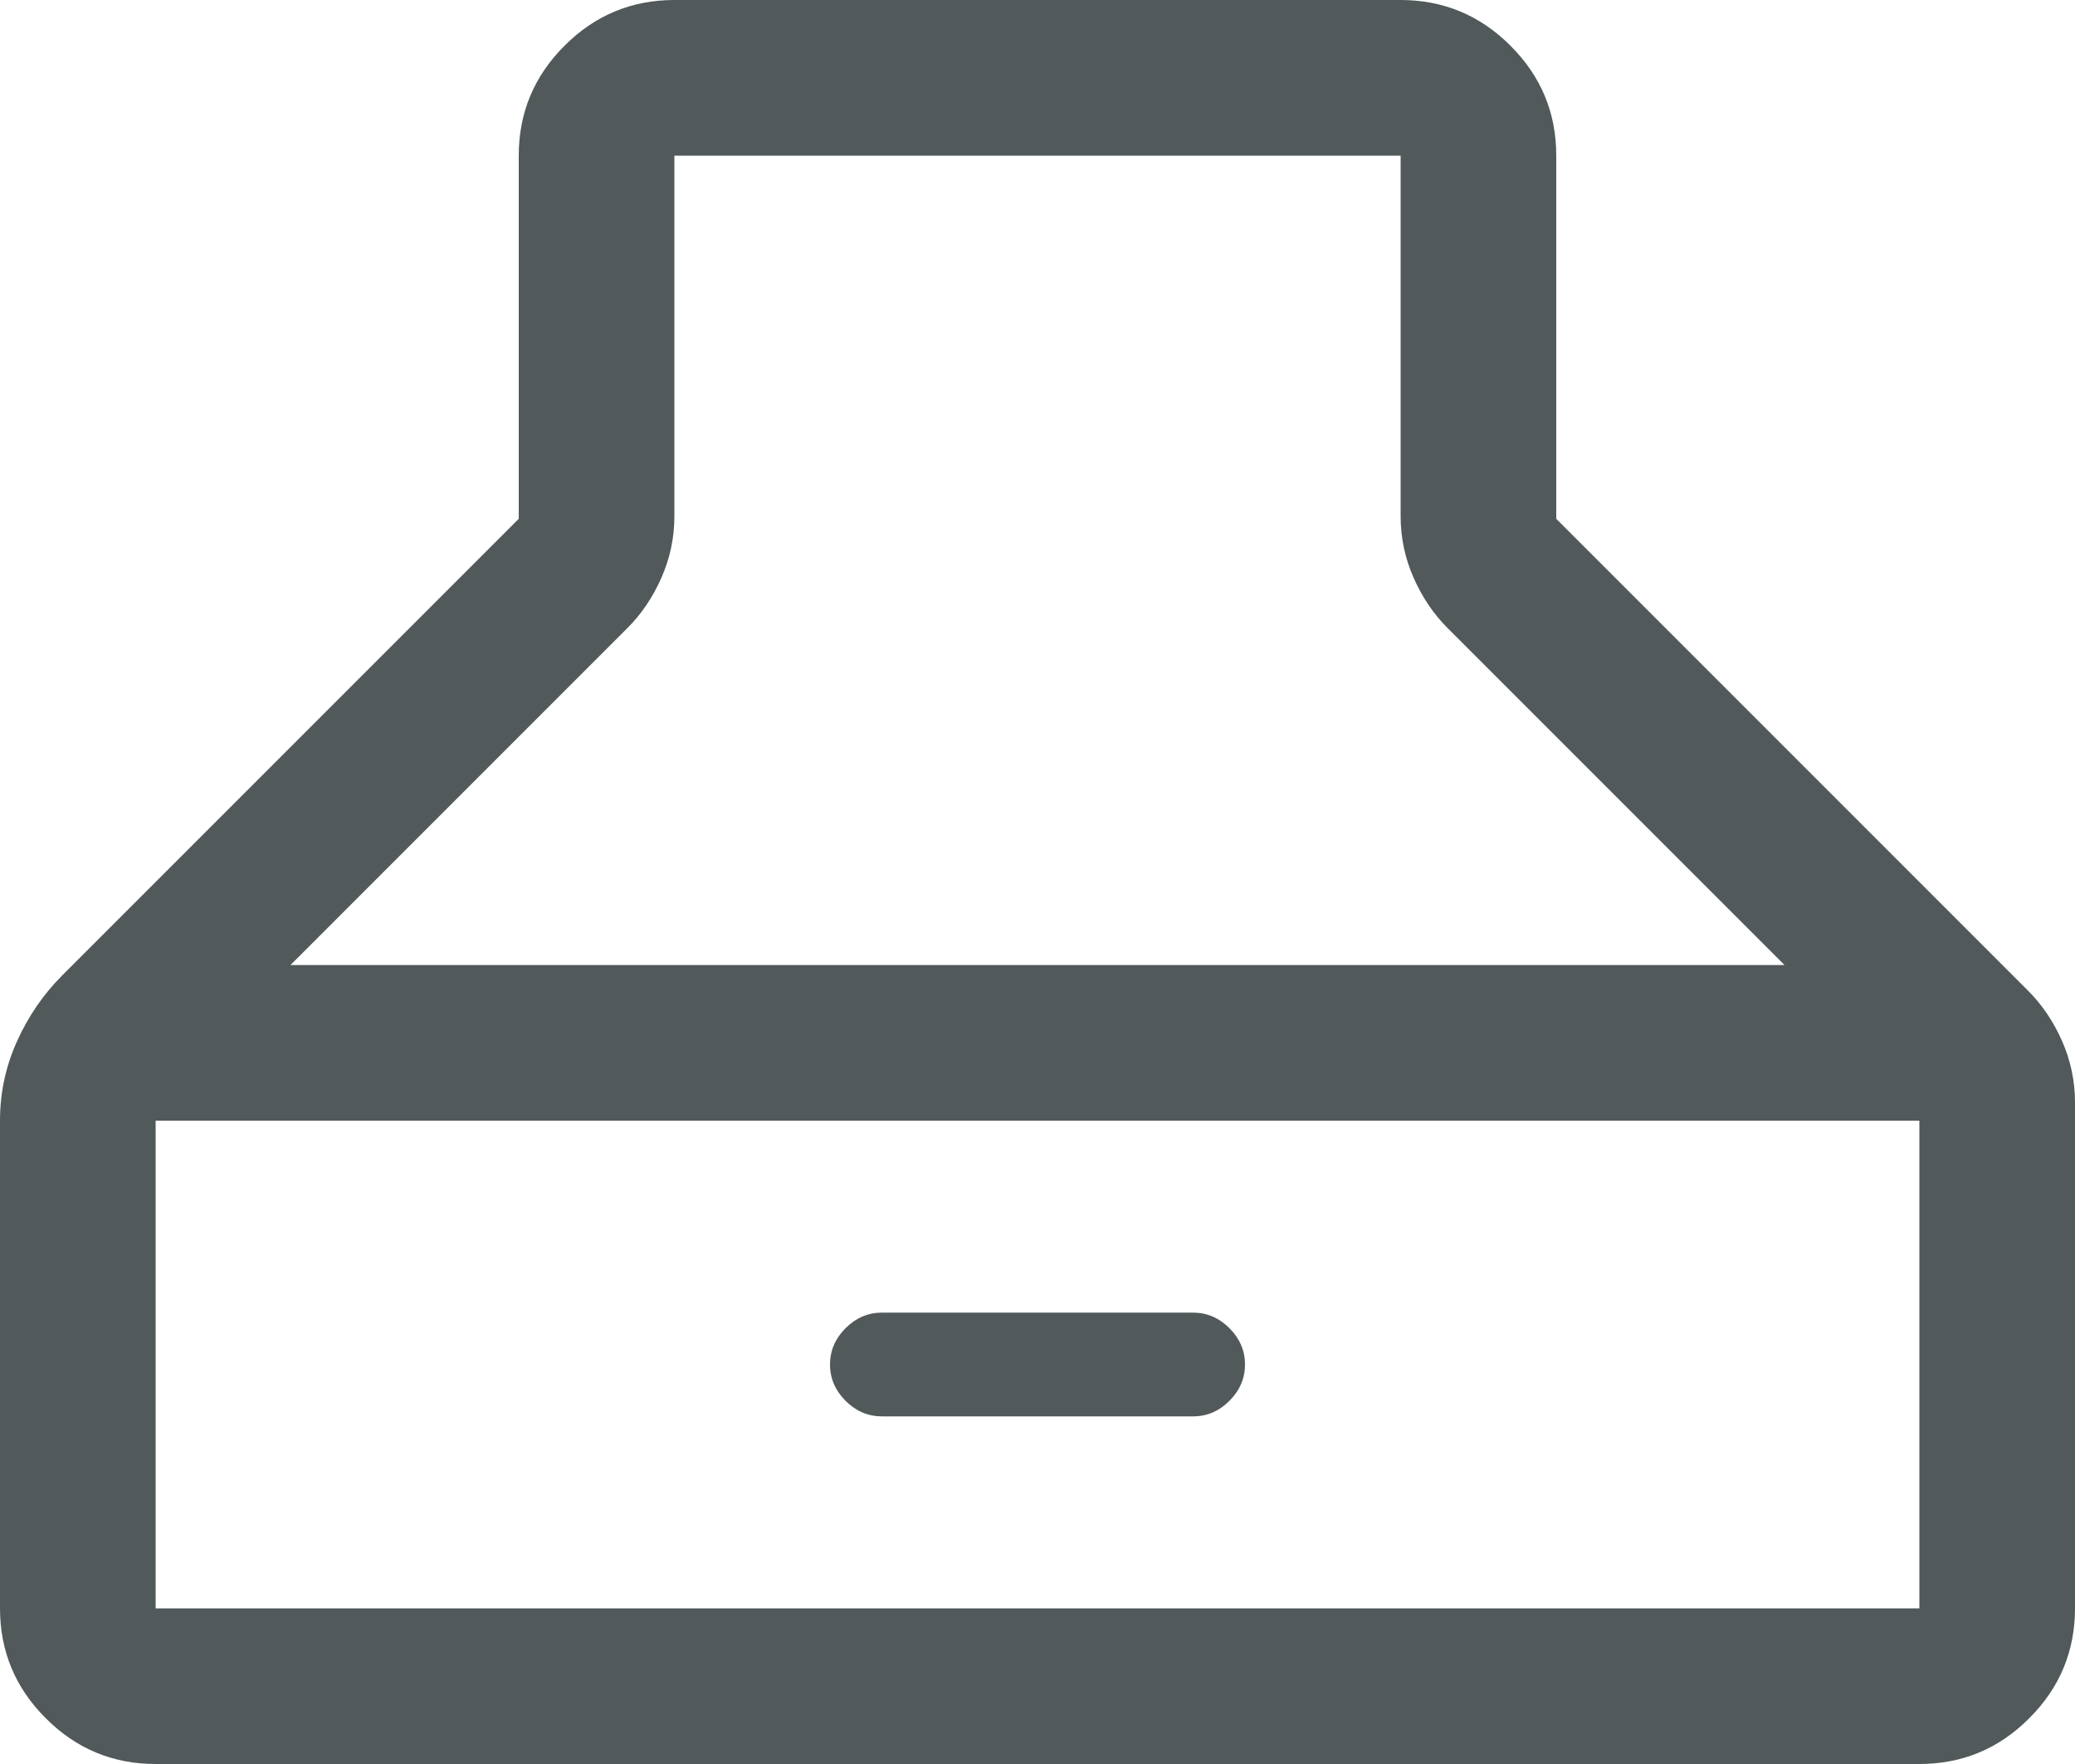
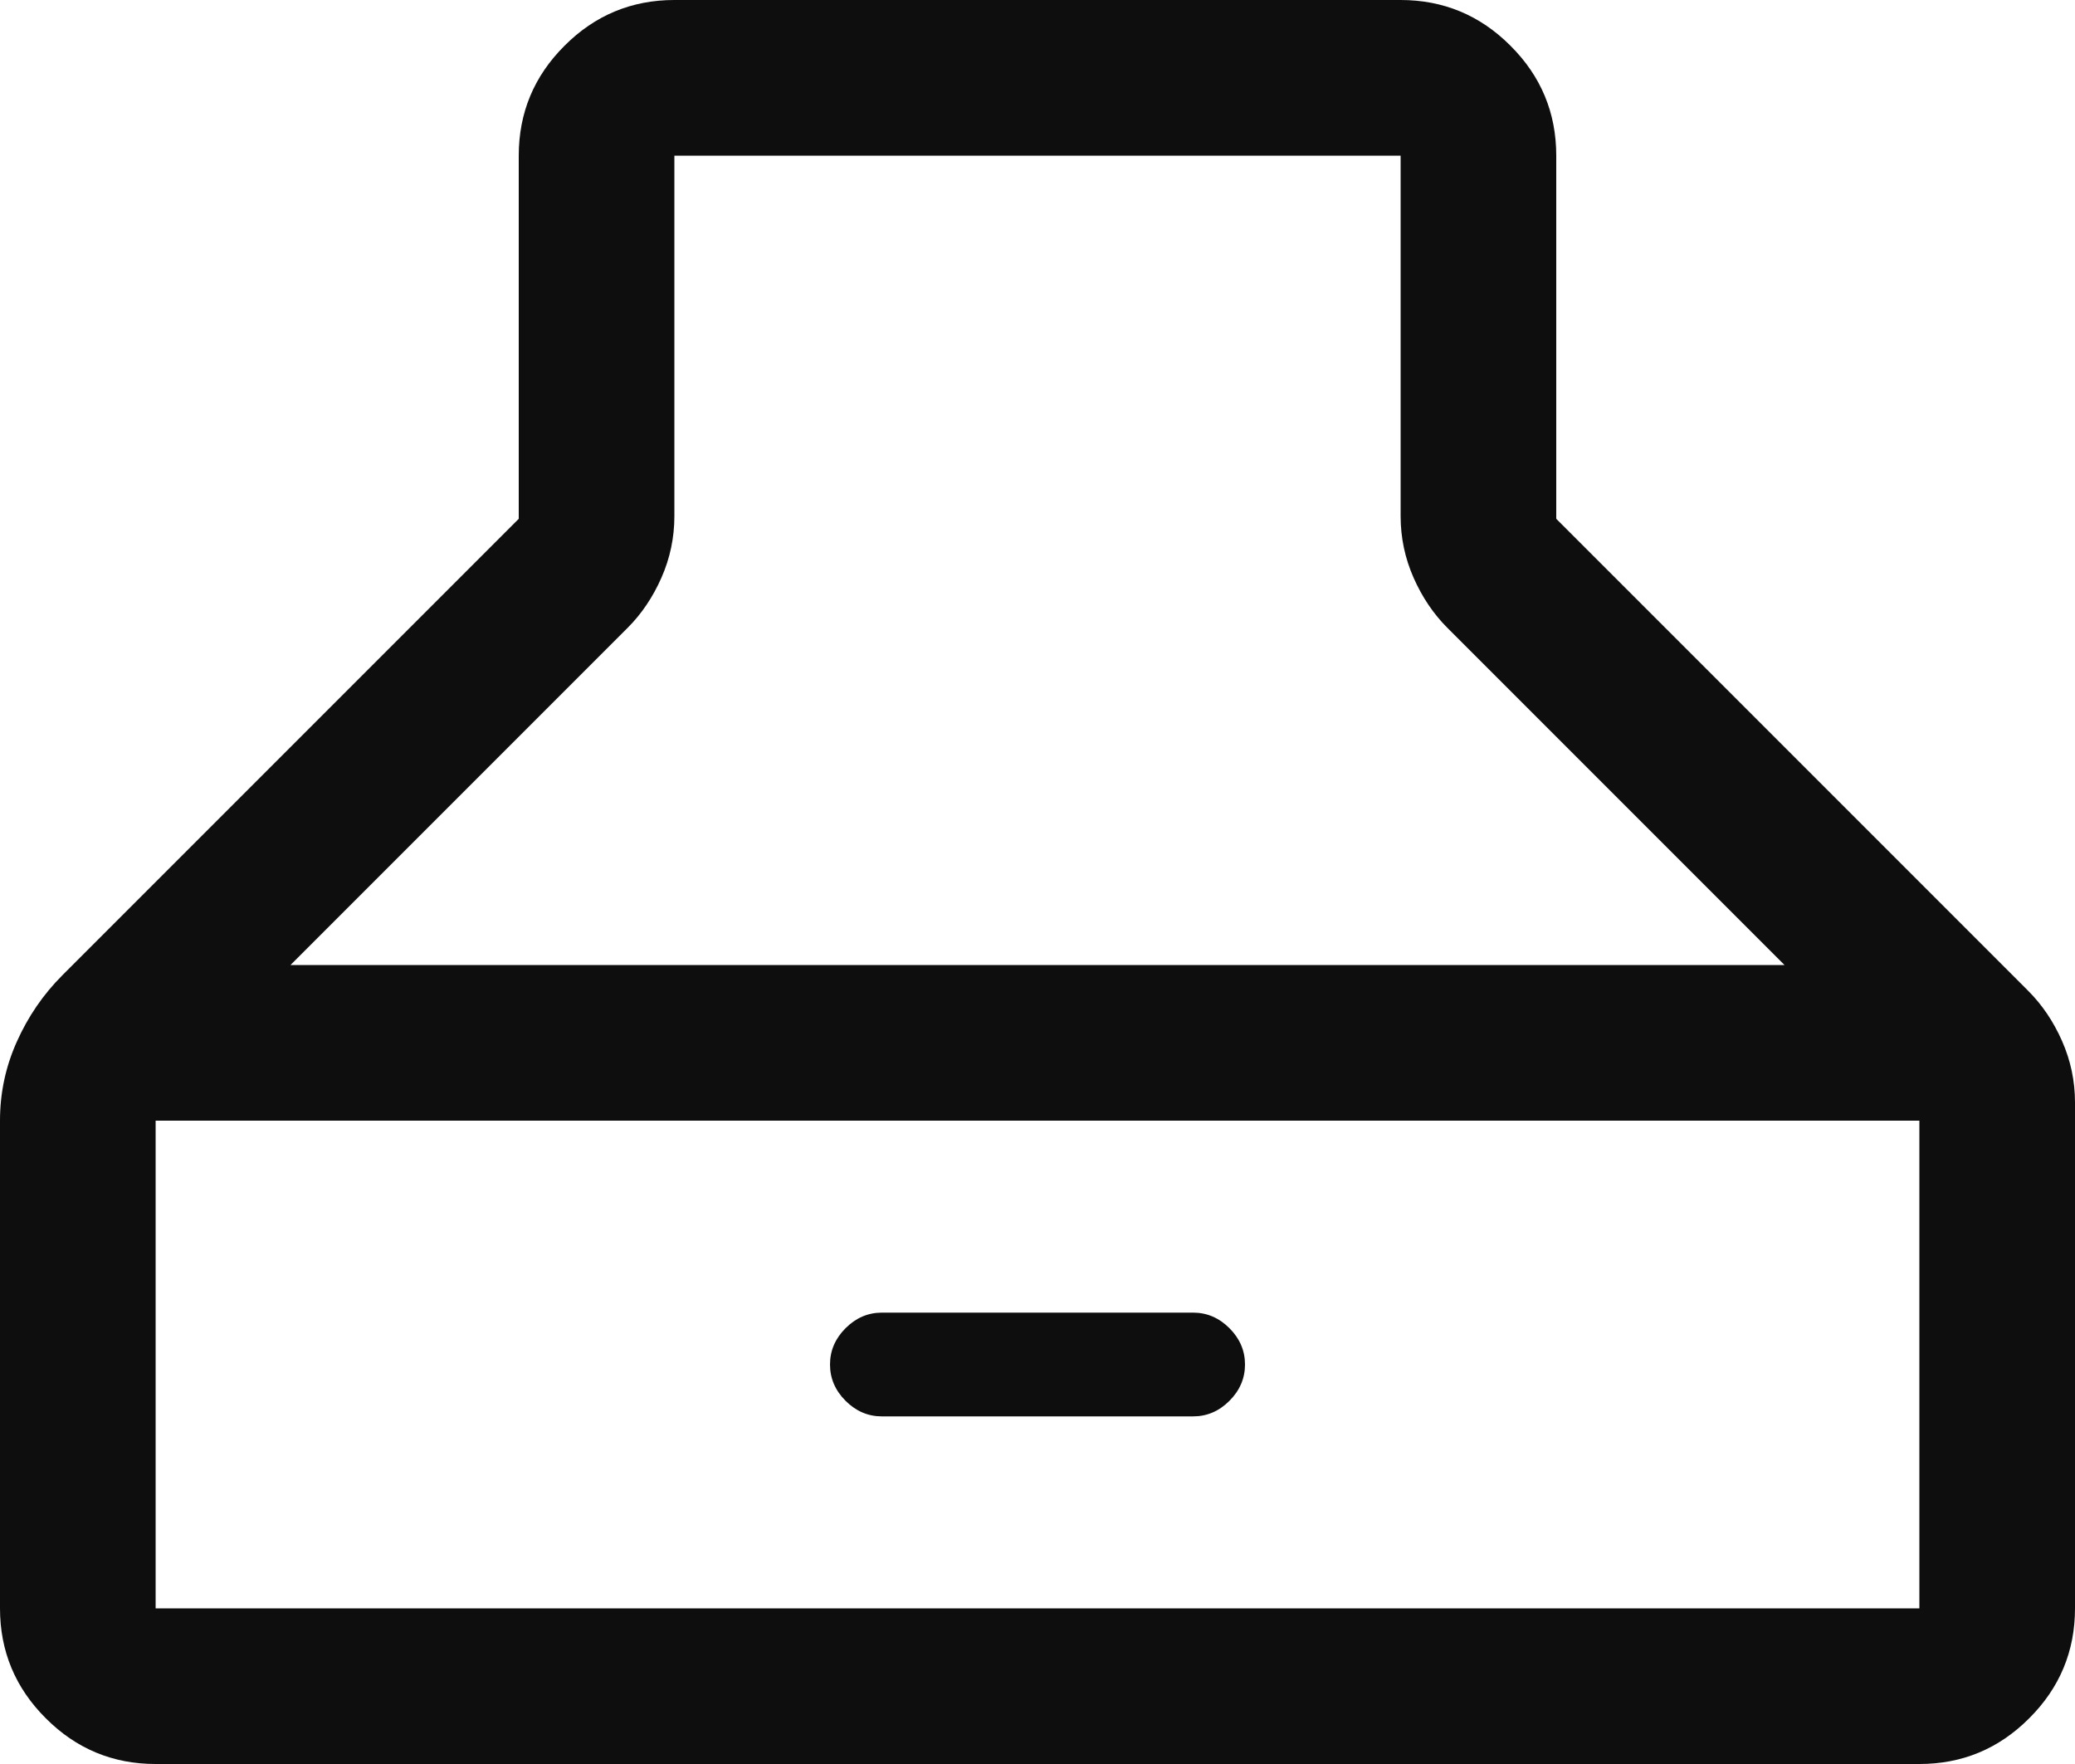
<svg xmlns="http://www.w3.org/2000/svg" width="20" height="17" viewBox="0 0 20 17" fill="none">
-   <path d="M1.5 17C1.087 17 0.734 16.853 0.441 16.559C0.147 16.266 0 15.912 0 15.5V10.8C0 10.533 0.054 10.279 0.163 10.037C0.271 9.796 0.417 9.583 0.6 9.4L5 5V1.5C5 1.087 5.147 0.734 5.441 0.441C5.734 0.147 6.088 0 6.5 0H13.5C13.912 0 14.266 0.147 14.559 0.441C14.853 0.734 15 1.087 15 1.5V5L19.55 9.55C19.683 9.683 19.792 9.844 19.875 10.032C19.958 10.22 20 10.418 20 10.625V15.5C20 15.912 19.853 16.266 19.559 16.559C19.266 16.853 18.913 17 18.5 17H1.5ZM10 1.5H6.5V4.975C6.5 5.182 6.458 5.38 6.375 5.568C6.292 5.756 6.183 5.917 6.05 6.05L2.8 9.3H17.2L13.95 6.05C13.817 5.917 13.708 5.756 13.625 5.568C13.542 5.38 13.5 5.182 13.5 4.975V1.5H10ZM1.5 15.5H18.5V10.8H1.5V15.5ZM8.5 13.65C8.367 13.65 8.25 13.6 8.15 13.5C8.05 13.4 8 13.283 8 13.15C8 13.017 8.05 12.9 8.15 12.8C8.25 12.7 8.367 12.65 8.5 12.65H11.5C11.633 12.65 11.75 12.7 11.85 12.8C11.95 12.9 12 13.017 12 13.15C12 13.283 11.95 13.4 11.85 13.5C11.75 13.6 11.633 13.65 11.5 13.65H8.5Z" fill="#51595A" />
+   <path d="M1.5 17C1.087 17 0.734 16.853 0.441 16.559C0.147 16.266 0 15.912 0 15.5V10.8C0 10.533 0.054 10.279 0.163 10.037C0.271 9.796 0.417 9.583 0.6 9.4L5 5V1.5C5 1.087 5.147 0.734 5.441 0.441C5.734 0.147 6.088 0 6.5 0H13.5C13.912 0 14.266 0.147 14.559 0.441C14.853 0.734 15 1.087 15 1.5V5L19.55 9.55C19.683 9.683 19.792 9.844 19.875 10.032C19.958 10.22 20 10.418 20 10.625V15.5C20 15.912 19.853 16.266 19.559 16.559C19.266 16.853 18.913 17 18.5 17H1.5ZM10 1.5H6.5V4.975C6.5 5.182 6.458 5.38 6.375 5.568C6.292 5.756 6.183 5.917 6.05 6.05L2.8 9.3H17.2L13.95 6.05C13.817 5.917 13.708 5.756 13.625 5.568C13.542 5.38 13.5 5.182 13.5 4.975V1.5H10ZM1.5 15.5H18.5V10.8H1.5V15.5ZM8.5 13.65C8.367 13.65 8.25 13.6 8.15 13.5C8.05 13.4 8 13.283 8 13.15C8 13.017 8.05 12.9 8.15 12.8C8.25 12.7 8.367 12.65 8.5 12.65H11.5C11.633 12.65 11.75 12.7 11.85 12.8C11.95 12.9 12 13.017 12 13.15C12 13.283 11.95 13.4 11.85 13.5C11.75 13.6 11.633 13.65 11.5 13.65H8.5Z" fill="#0E0E0E" />
</svg>
